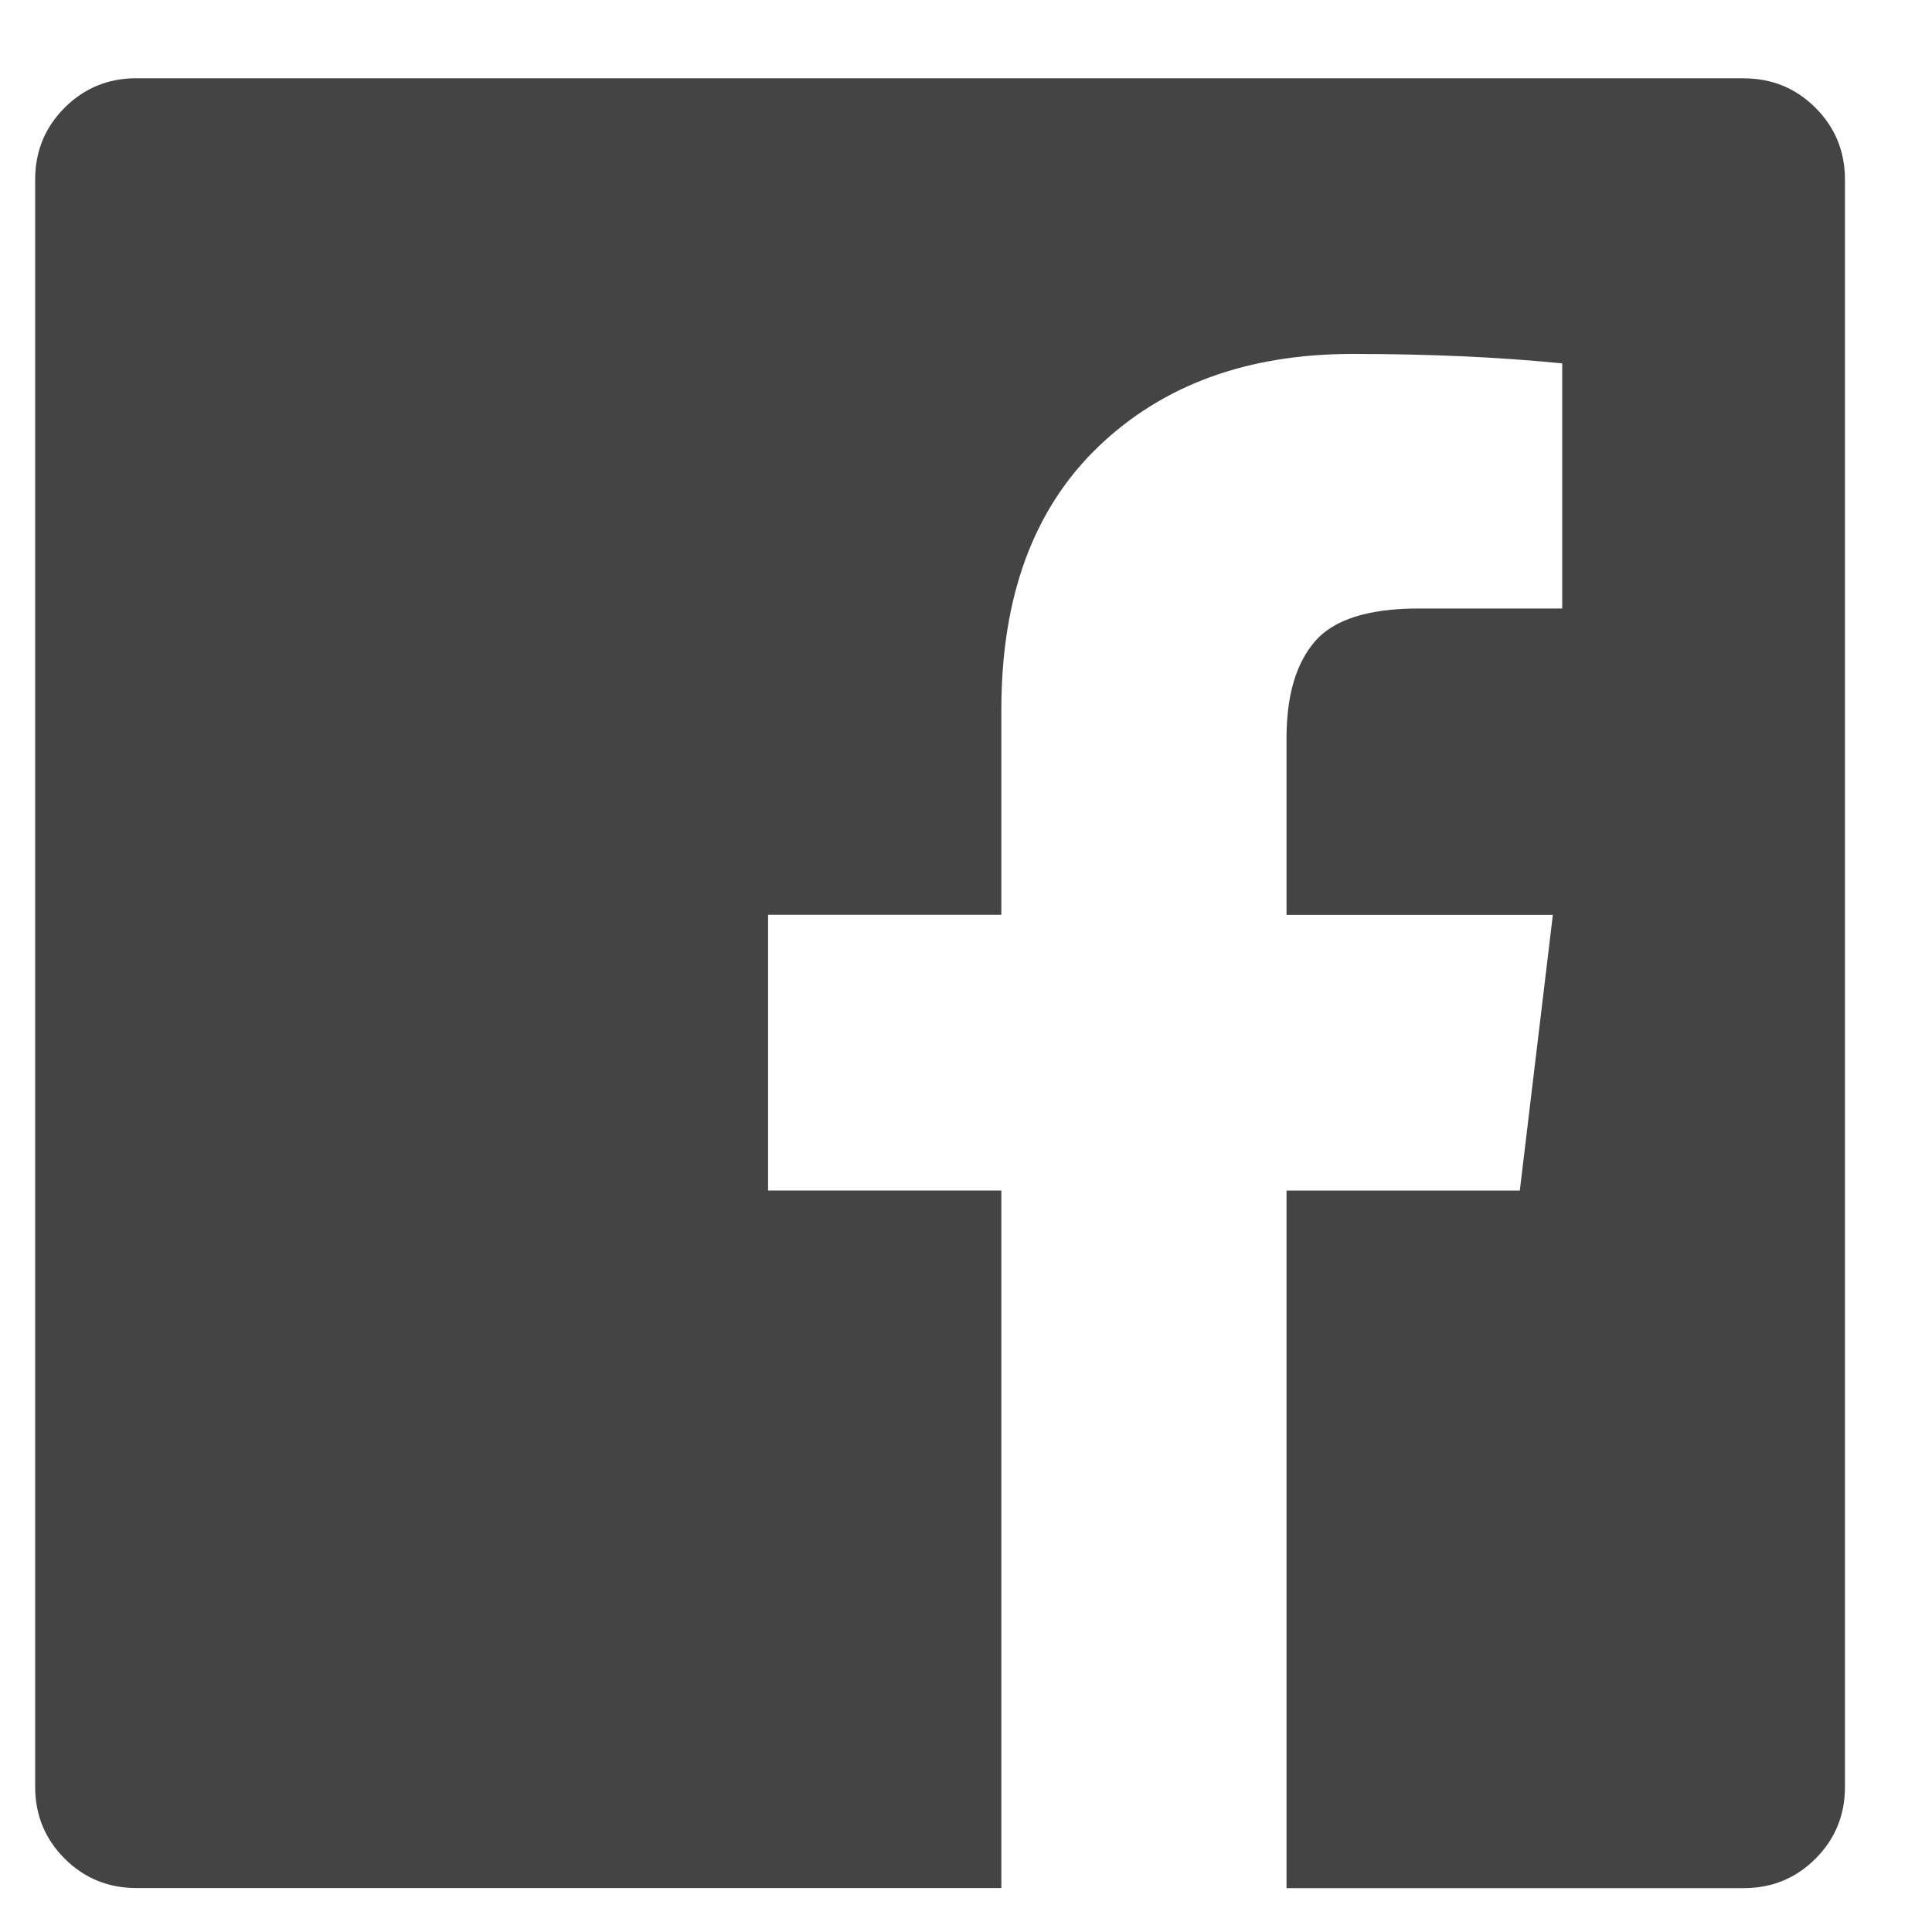
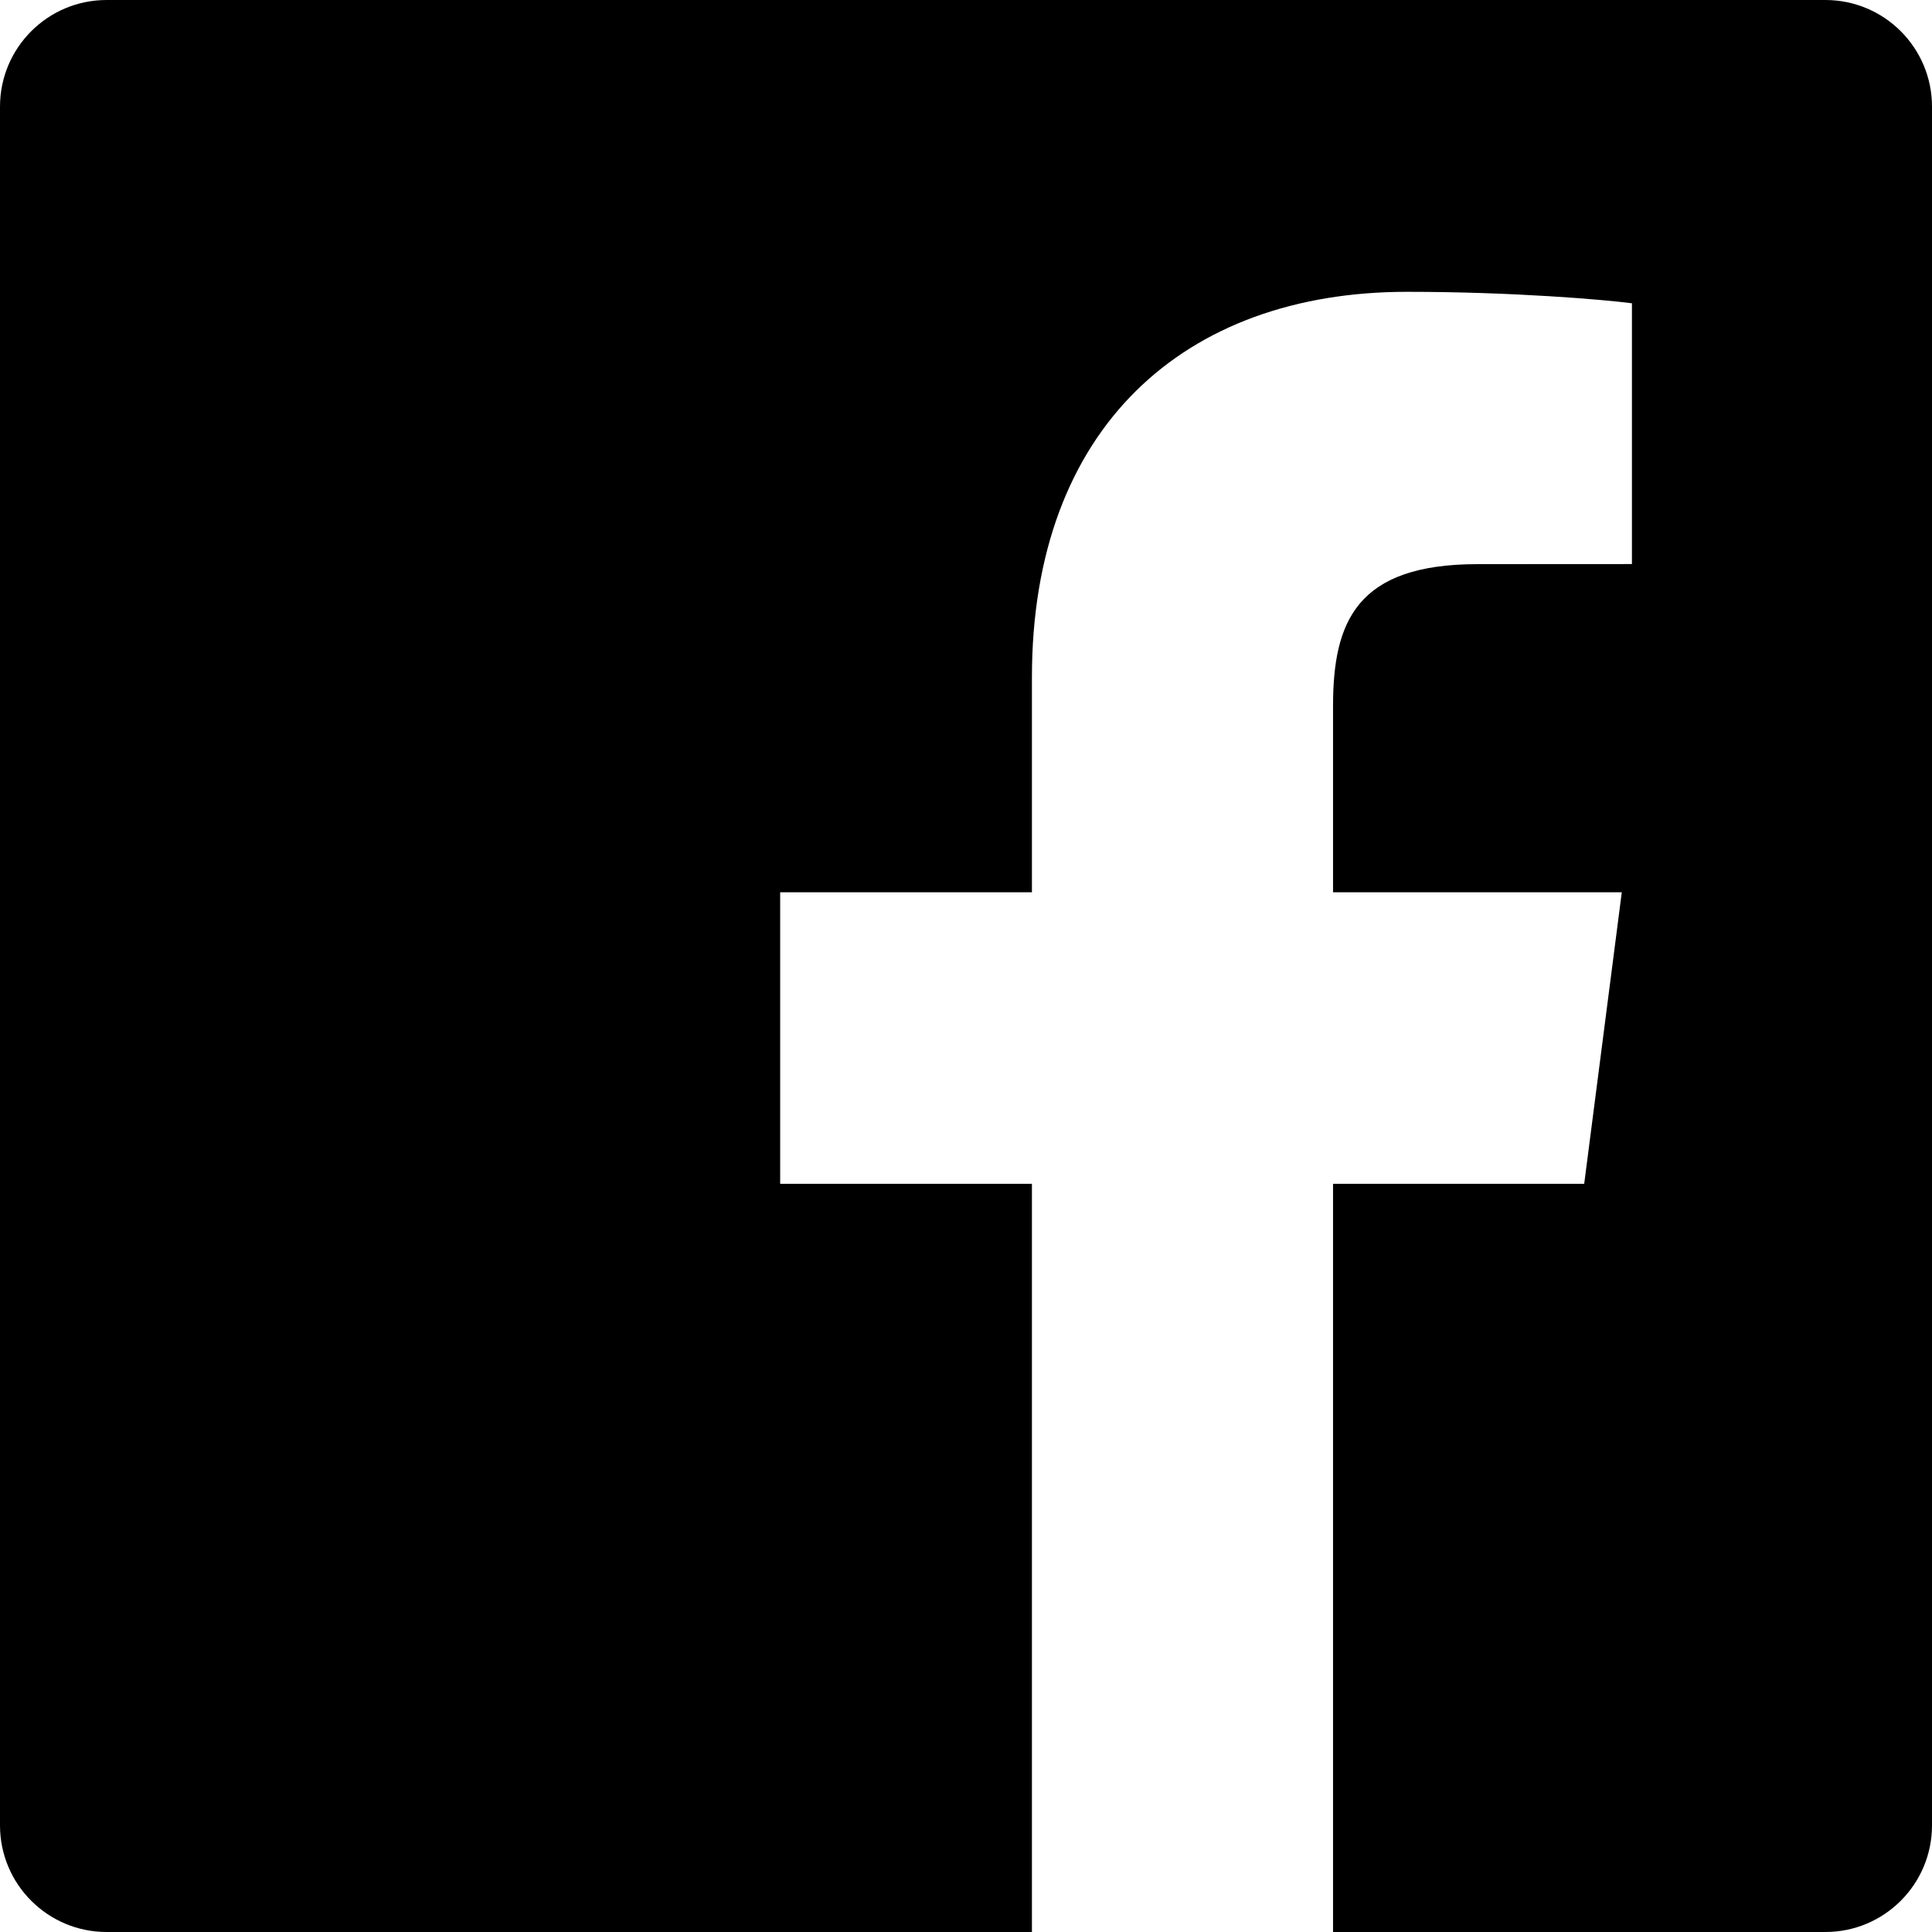
- <svg xmlns="http://www.w3.org/2000/svg" width="20" height="20" class="icon">
-   <path fill="#444" d="M18.05.811q.439 0 .744.305t.305.744v16.637q0 .439-.305.744t-.744.305h-4.732v-7.221h2.415l.342-2.854h-2.757v-1.83q0-.659.293-1t1.073-.342h1.488V3.762q-.976-.098-2.171-.098-1.634 0-2.635.964t-1 2.72V9.47H7.951v2.854h2.415v7.221H1.413q-.439 0-.744-.305t-.305-.744V1.859q0-.439.305-.744T1.413.81H18.05z" />
+ <svg xmlns="http://www.w3.org/2000/svg" width="48px" height="48px" viewBox="0 0 48 48" version="1.1">
+   <defs />
+   <g id="Icons" stroke="none" stroke-width="1" fill="none" fill-rule="evenodd">
+     <g id="Black" transform="translate(-325, -295)" fill="#000000">
+       <path d="M350.638,343 L327.649,343 C326.186,343 325,341.814 325,340.351 L325,297.649 C325,296.186 326.186,295 327.649,295 L370.351,295 C371.814,295 373,296.186 373,297.649 L373,340.351 C373,341.814 371.814,343 370.351,343 L358.119,343 L358.119,324.412 L364.359,324.412 L365.293,317.168 L358.119,317.168 L358.119,312.543 C358.119,310.445 358.702,309.016 361.709,309.016 L365.545,309.014 L365.545,302.535 C364.882,302.447 362.605,302.25 359.956,302.25 C354.425,302.25 350.638,305.626 350.638,311.825 L350.638,317.168 L344.383,317.168 L344.383,324.412 L350.638,324.412 L350.638,343 L350.638,343 Z" id="Facebook" />
+     </g>
+     <g id="Credit" transform="translate(-1417, -472)" />
+   </g>
</svg>
